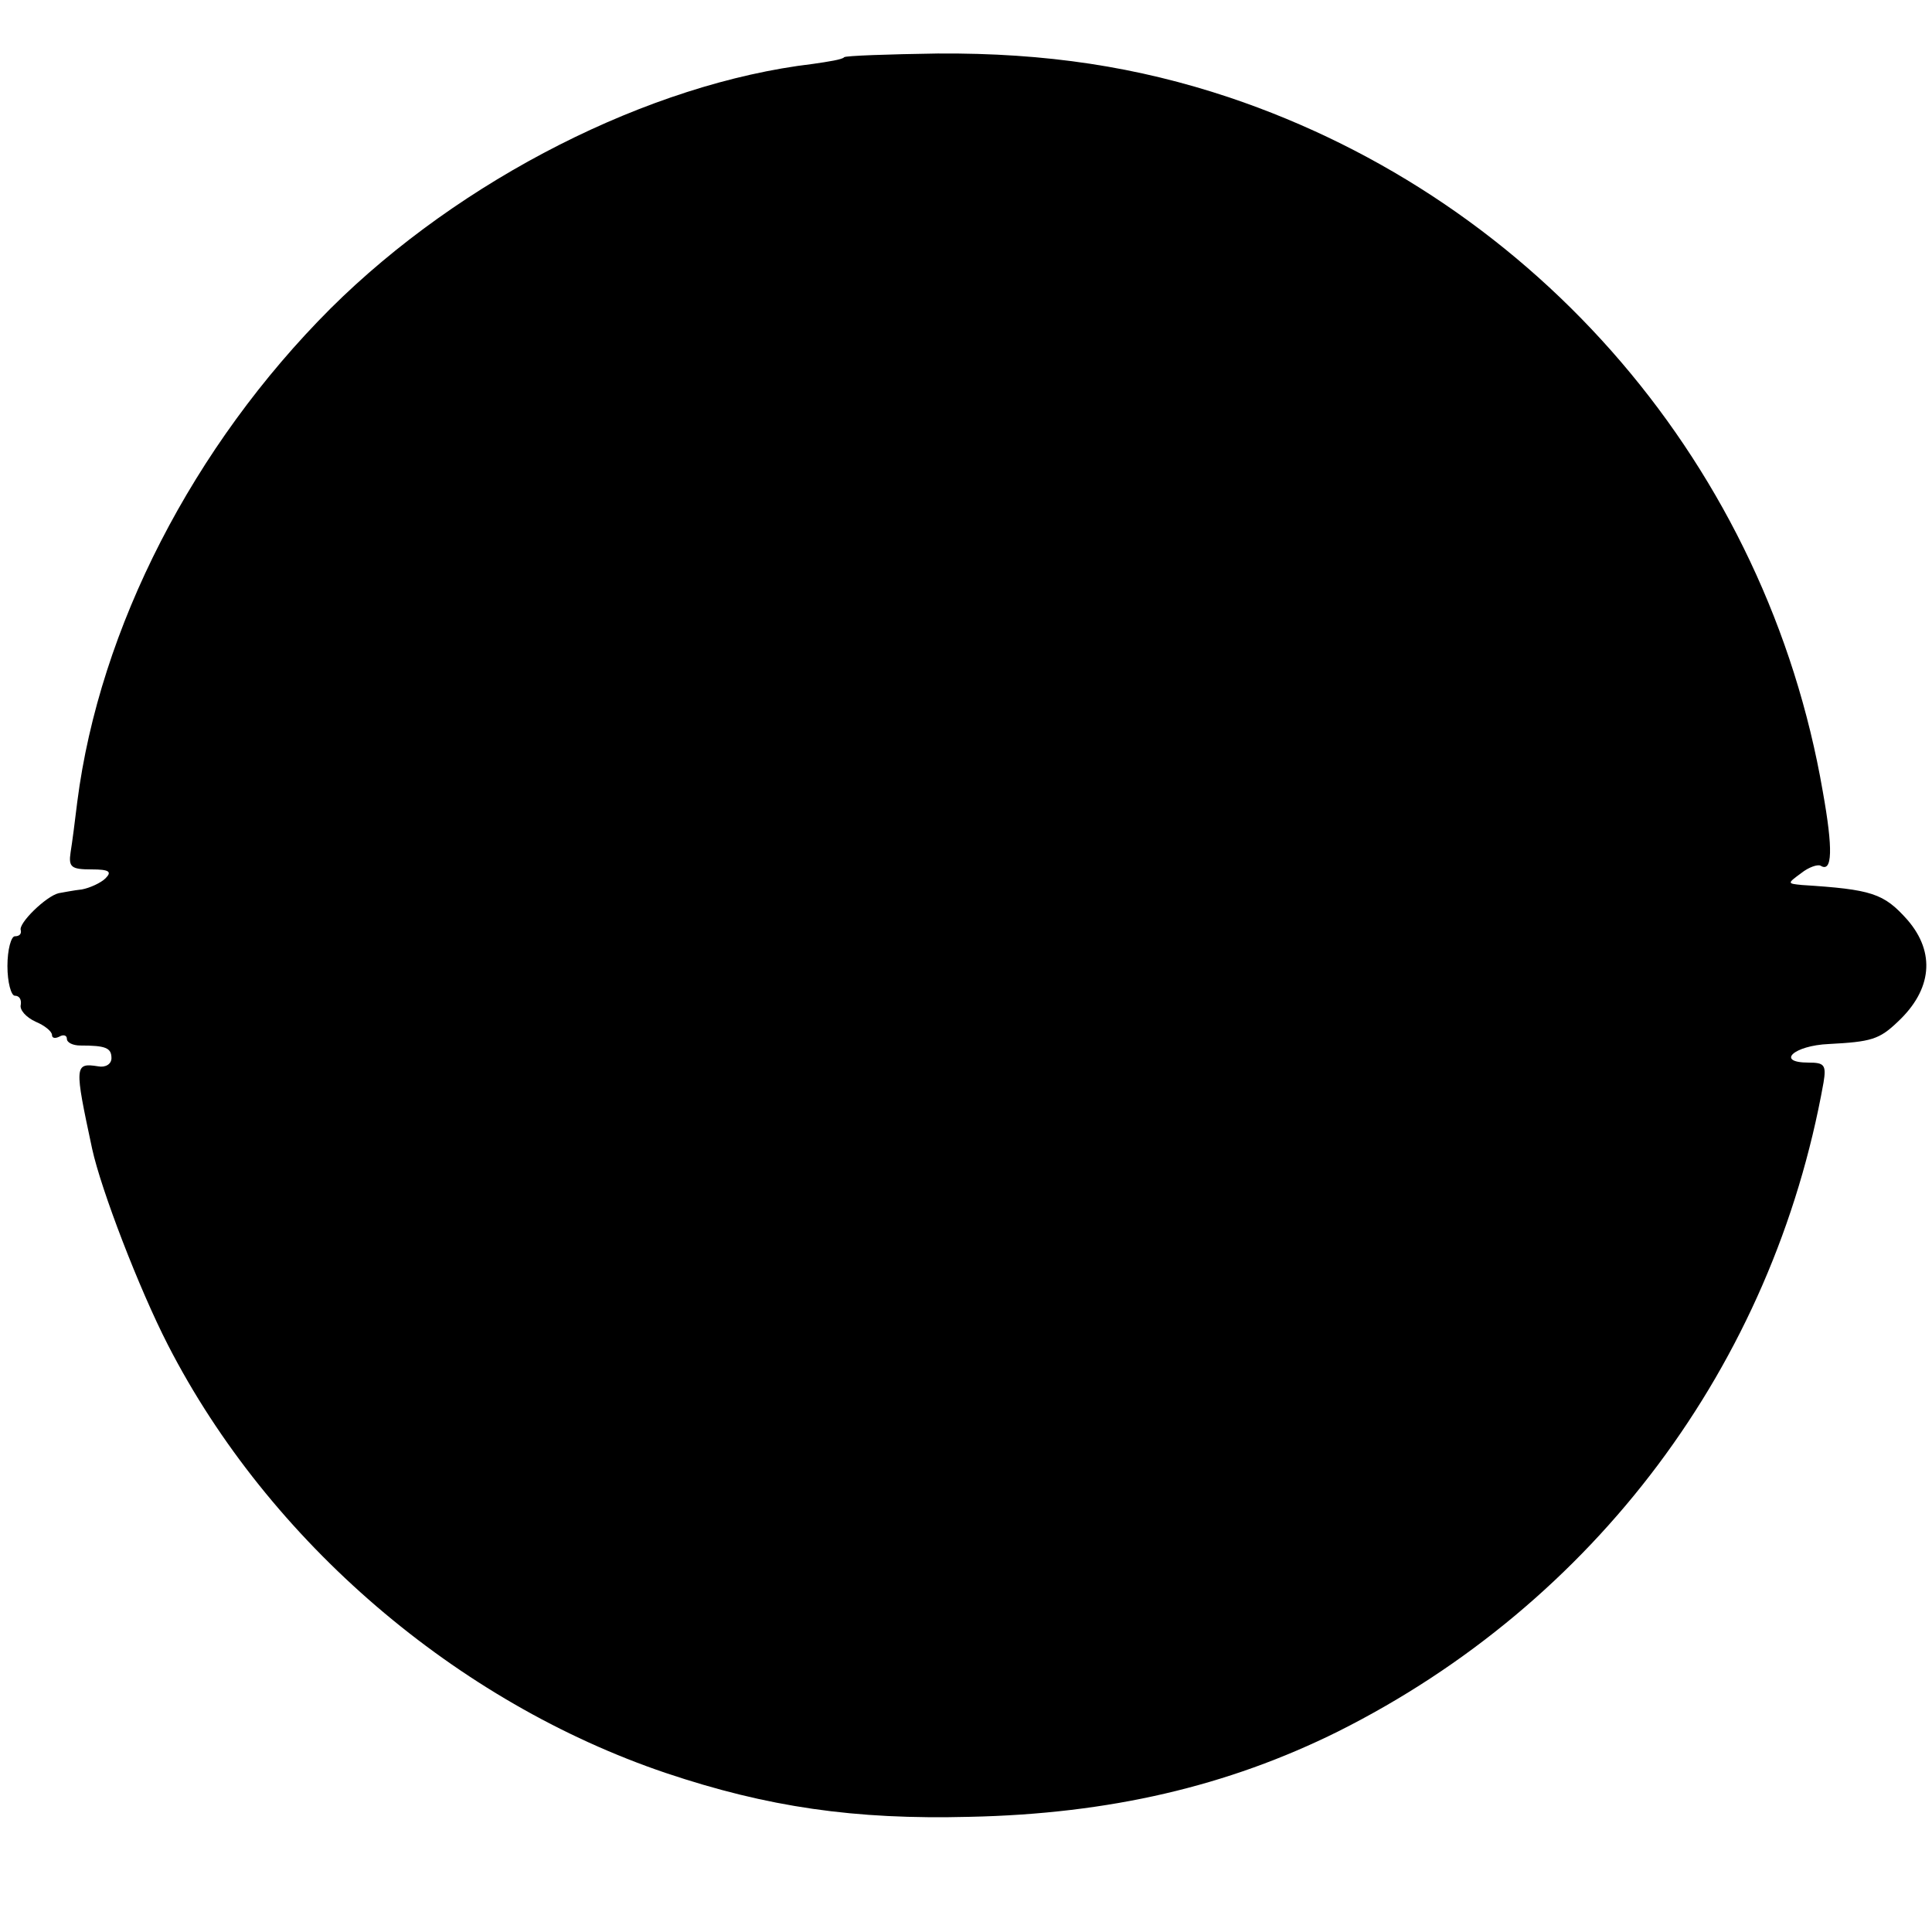
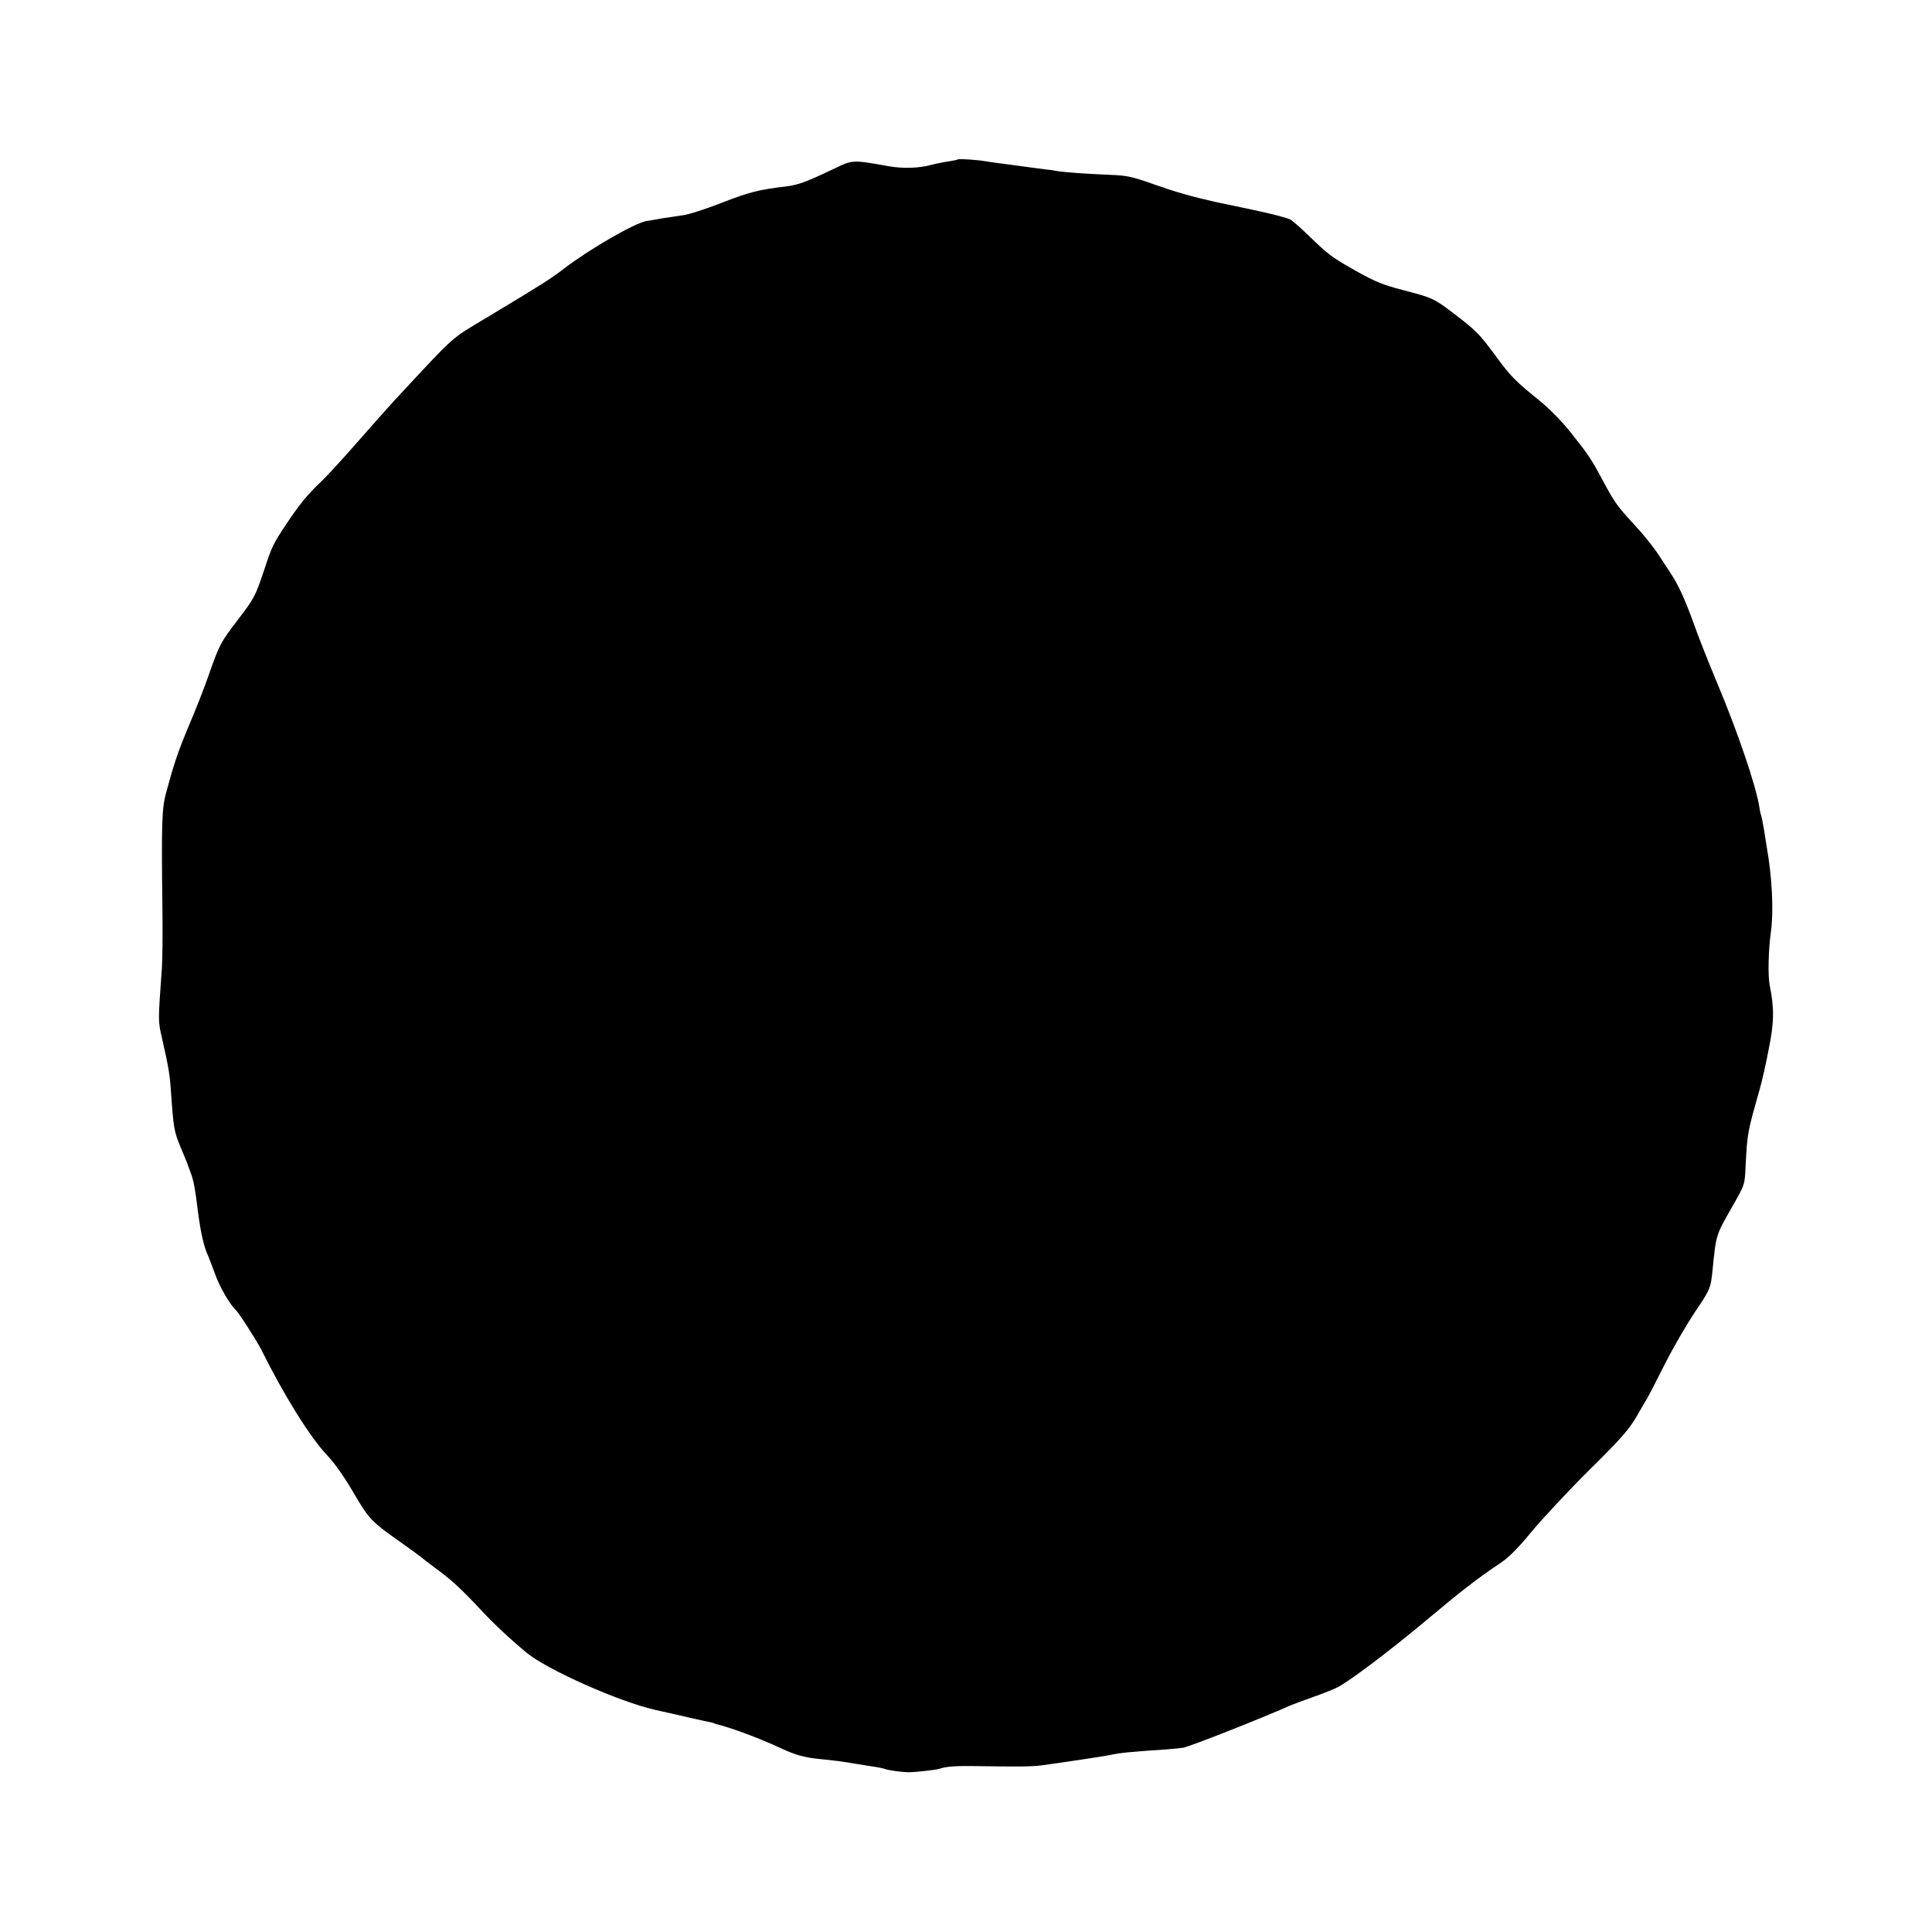
- <svg xmlns="http://www.w3.org/2000/svg" version="1.0" width="260pt" height="260pt" viewBox="0 0 260 260" preserveAspectRatio="xMidYMid meet">
-   <g transform="translate(0,260) scale(0.1,-0.1)" fill="#000000" stroke="none">
-     <path d="M1136 2523 c-2 -3 -21 -6 -42 -9 -220 -26 -474 -155 -649 -329 -185 -185 -311 -430 -341 -664 -3 -25 -7 -56 -9 -68 -3 -20 1 -23 28 -23 24 0 28 -3 19 -12 -6 -6 -21 -13 -32 -15 -10 -1 -25 -4 -31 -5 -17 -4 -55 -41 -51 -50 1 -5 -2 -8 -8 -8 -5 0 -10 -18 -10 -40 0 -22 5 -40 10 -40 6 0 9 -5 8 -12 -2 -7 7 -17 20 -23 12 -5 22 -13 22 -18 0 -4 4 -5 10 -2 5 3 10 2 10 -3 0 -5 8 -9 18 -9 34 0 42 -3 42 -17 0 -8 -8 -13 -18 -11 -32 5 -32 1 -8 -111 12 -55 63 -188 102 -264 136 -265 389 -481 670 -576 137 -46 254 -63 409 -59 188 4 347 41 496 115 345 173 585 493 653 873 4 24 1 27 -20 27 -45 0 -20 23 27 25 57 3 68 6 93 30 46 43 51 93 13 137 -32 36 -48 41 -142 47 -20 2 -20 2 -1 16 10 8 22 12 26 10 16 -10 17 22 3 100 -75 435 -382 794 -799 934 -123 41 -246 60 -392 59 -67 -1 -124 -3 -126 -5z" />
+ <svg xmlns="http://www.w3.org/2000/svg" version="1.0" width="1000pt" height="1000pt" viewBox="0 0 1000 1000" preserveAspectRatio="xMidYMid meet">
+   <g transform="translate(0,1000) scale(0.1,-0.1)" fill="#000000" stroke="none">
+     <path d="M4958 9175 c-1 -2 -22 -6 -45 -10 -23 -3 -64 -11 -91 -18 -66 -18 -147 -20 -218 -8 -198 35 -188 35 -295 -16 -136 -65 -178 -80 -240 -88 -139 -16 -194 -30 -334 -85 -82 -32 -172 -61 -200 -64 -27 -4 -76 -11 -107 -16 -32 -6 -69 -12 -82 -14 -62 -11 -291 -143 -425 -245 -76 -58 -103 -75 -402 -255 -193 -116 -152 -79 -475 -426 -28 -30 -114 -127 -191 -215 -77 -88 -164 -183 -194 -211 -67 -63 -111 -117 -178 -218 -69 -104 -73 -113 -115 -240 -46 -136 -49 -141 -137 -257 -86 -112 -94 -126 -149 -284 -23 -66 -68 -181 -100 -255 -47 -111 -77 -195 -104 -295 -1 -5 -8 -28 -14 -50 -25 -88 -27 -154 -21 -635 1 -107 0 -233 -3 -280 -20 -281 -21 -271 2 -370 33 -146 39 -182 45 -272 13 -188 16 -205 51 -289 19 -46 37 -88 38 -94 2 -5 8 -21 13 -35 11 -27 19 -64 27 -120 2 -19 8 -57 11 -85 14 -104 30 -177 50 -220 7 -16 25 -63 40 -104 21 -60 75 -154 105 -181 16 -14 110 -162 132 -205 117 -236 251 -451 339 -545 46 -50 86 -106 147 -210 71 -121 88 -139 232 -240 58 -41 107 -77 110 -80 3 -3 39 -31 81 -62 78 -57 131 -107 230 -213 66 -71 152 -151 234 -219 108 -89 477 -253 665 -296 52 -12 136 -30 185 -42 50 -11 97 -22 105 -23 8 -2 16 -4 18 -5 1 -2 5 -3 10 -4 74 -18 218 -71 332 -124 77 -36 124 -49 205 -57 73 -7 111 -12 195 -26 36 -6 79 -13 95 -15 17 -3 37 -7 45 -10 22 -8 91 -17 125 -17 34 0 141 12 158 18 32 11 80 15 162 14 261 -4 315 -3 370 4 83 11 315 46 345 52 61 13 101 17 295 30 38 3 78 7 90 9 39 8 402 151 550 217 11 5 64 25 118 44 54 19 112 42 129 51 66 34 272 190 460 347 187 157 261 214 390 301 38 25 92 80 157 160 55 66 188 209 296 316 161 159 205 209 244 275 25 44 51 87 56 96 6 9 47 89 92 178 45 89 114 207 152 264 82 120 86 130 95 222 19 188 16 178 103 331 64 112 64 112 68 205 9 176 10 179 74 404 11 39 32 131 46 205 28 138 29 212 5 330 -10 50 -7 182 6 275 15 109 7 283 -22 445 -2 14 -9 54 -14 89 -6 36 -13 67 -14 70 -2 3 -7 24 -10 46 -17 107 -111 385 -216 635 -45 107 -102 251 -126 320 -43 118 -77 193 -115 250 -9 14 -37 57 -62 95 -25 39 -80 108 -124 155 -94 102 -106 119 -168 235 -59 110 -74 133 -167 249 -40 51 -109 121 -153 157 -131 106 -155 129 -235 239 -86 115 -96 126 -220 221 -99 75 -106 78 -264 119 -96 25 -141 43 -238 98 -124 70 -140 81 -248 186 -36 35 -76 70 -90 79 -14 9 -104 32 -200 52 -96 20 -182 38 -190 40 -125 28 -207 52 -315 90 -115 41 -142 47 -230 50 -121 5 -243 14 -276 20 -13 3 -42 7 -64 9 -22 3 -76 10 -120 16 -44 6 -98 13 -120 16 -22 3 -52 7 -68 10 -41 7 -135 13 -139 9z" />
  </g>
</svg>
